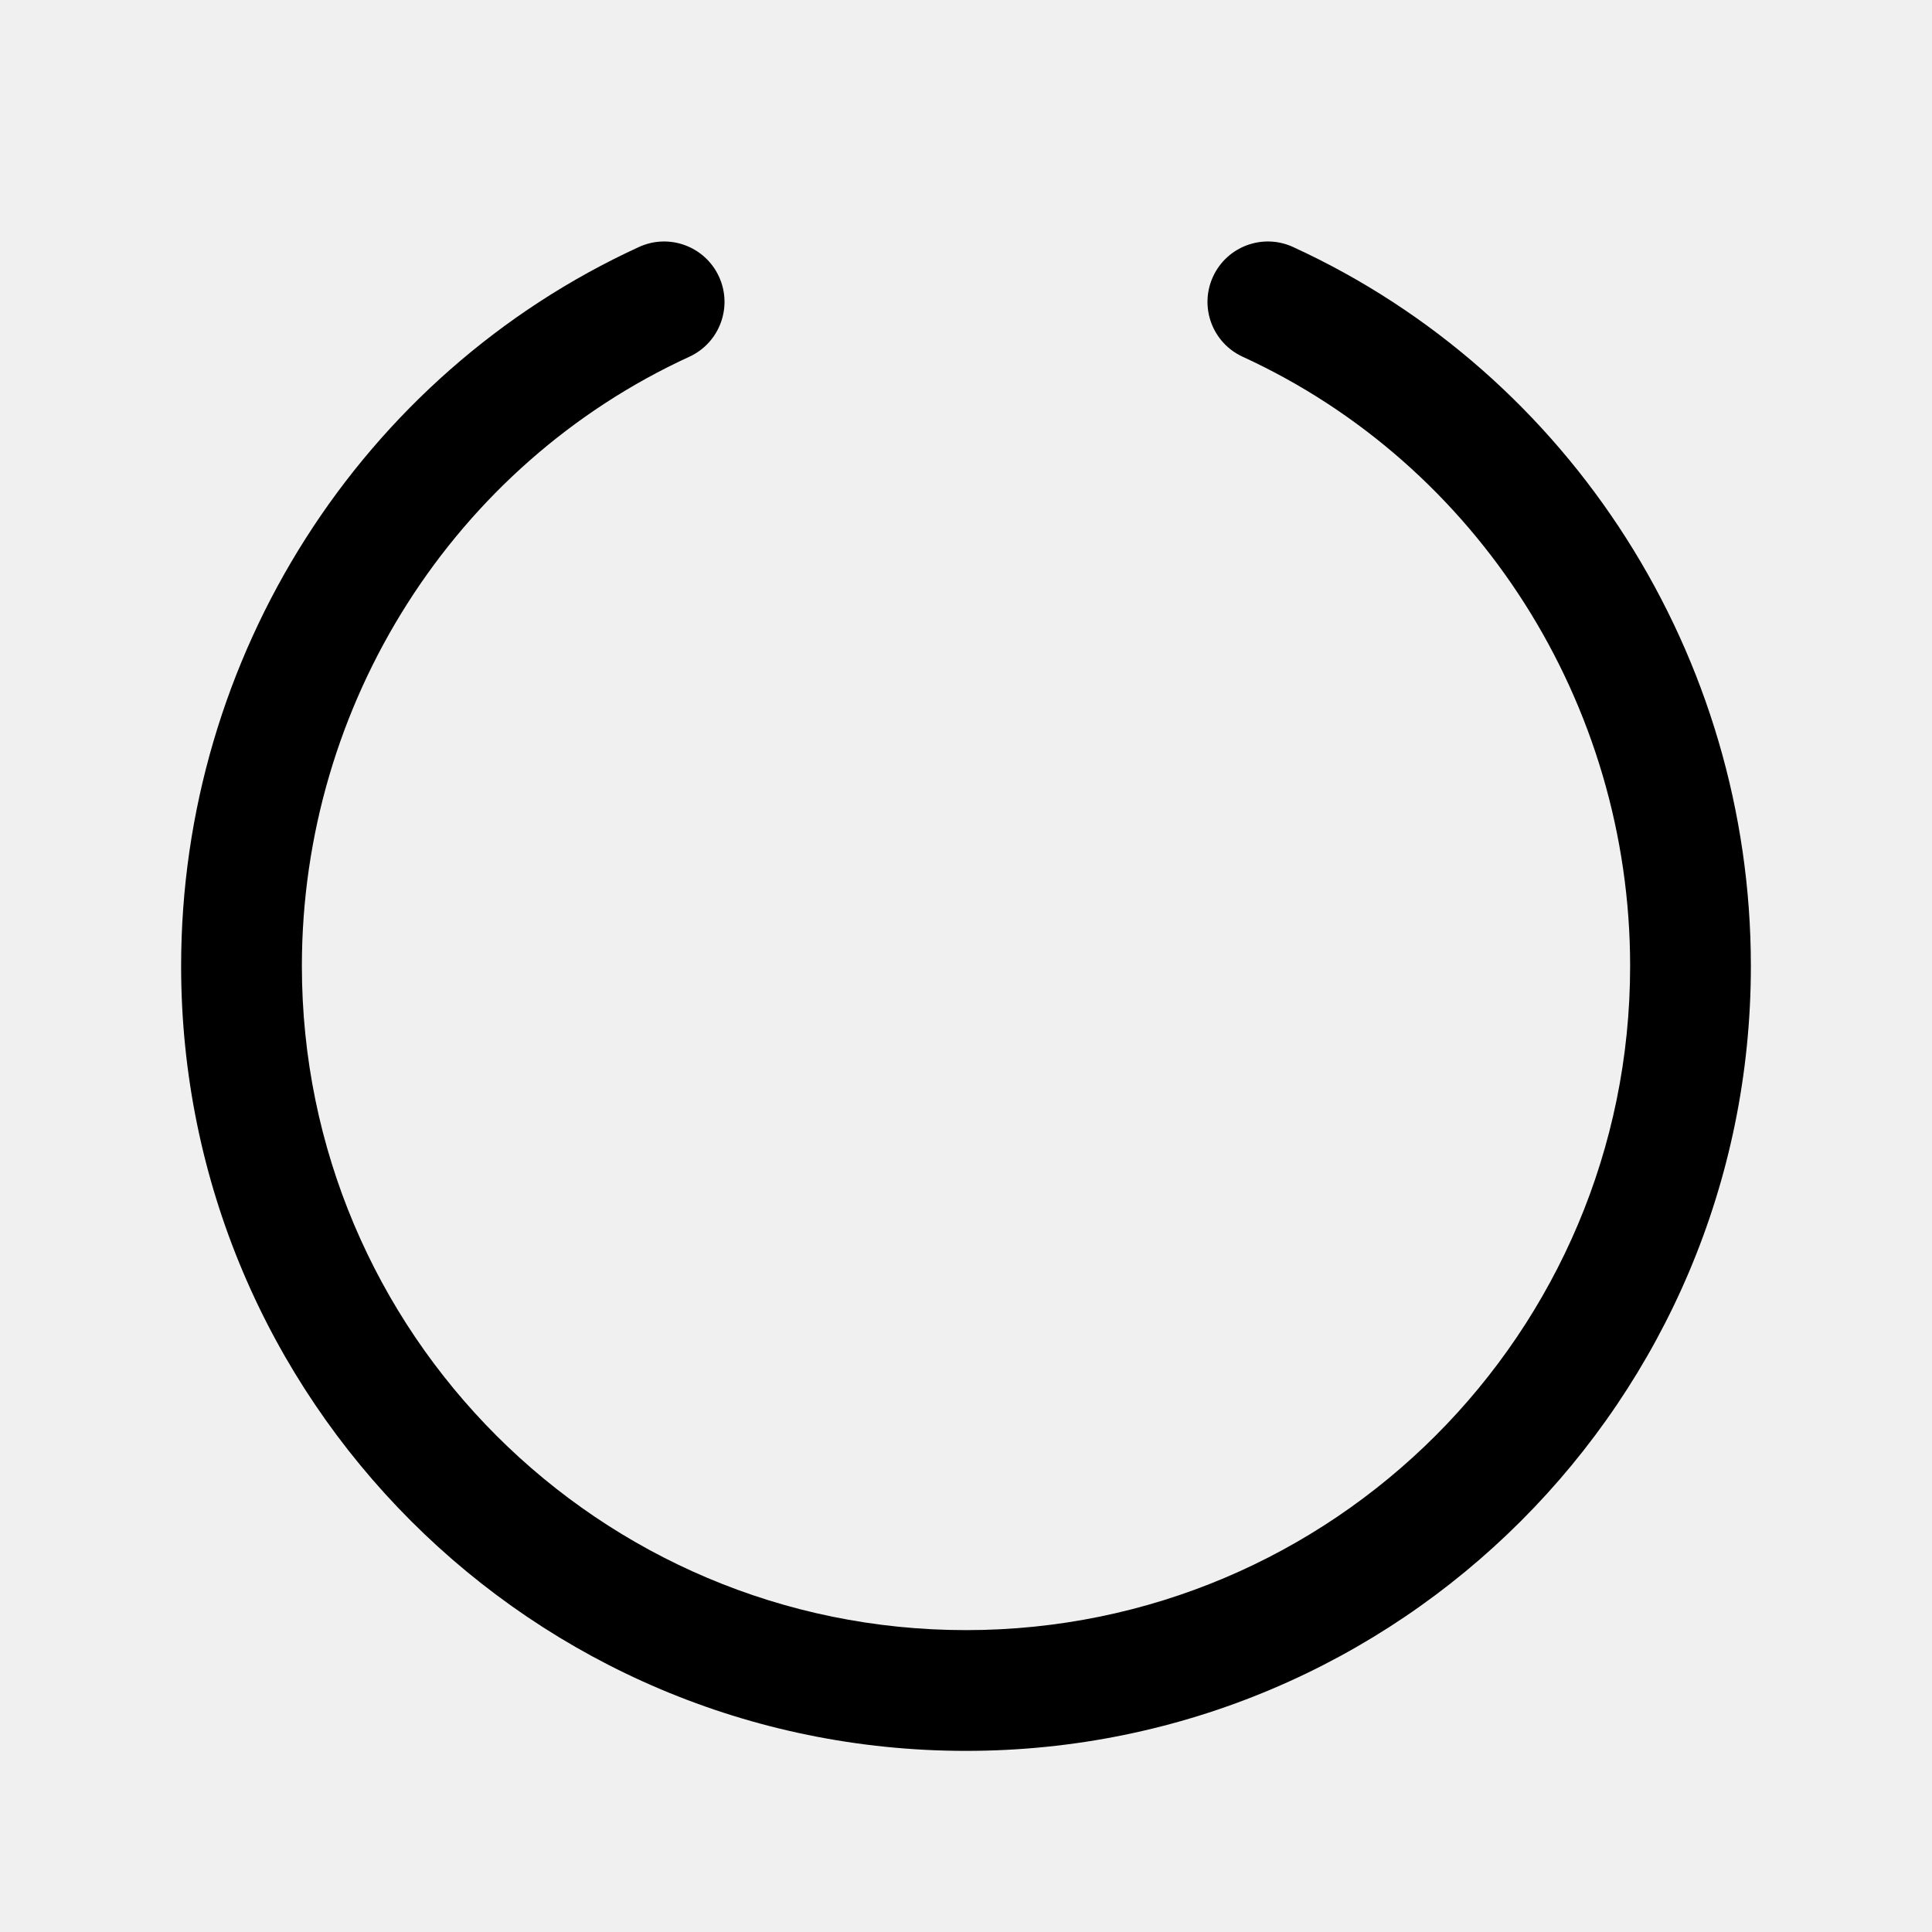
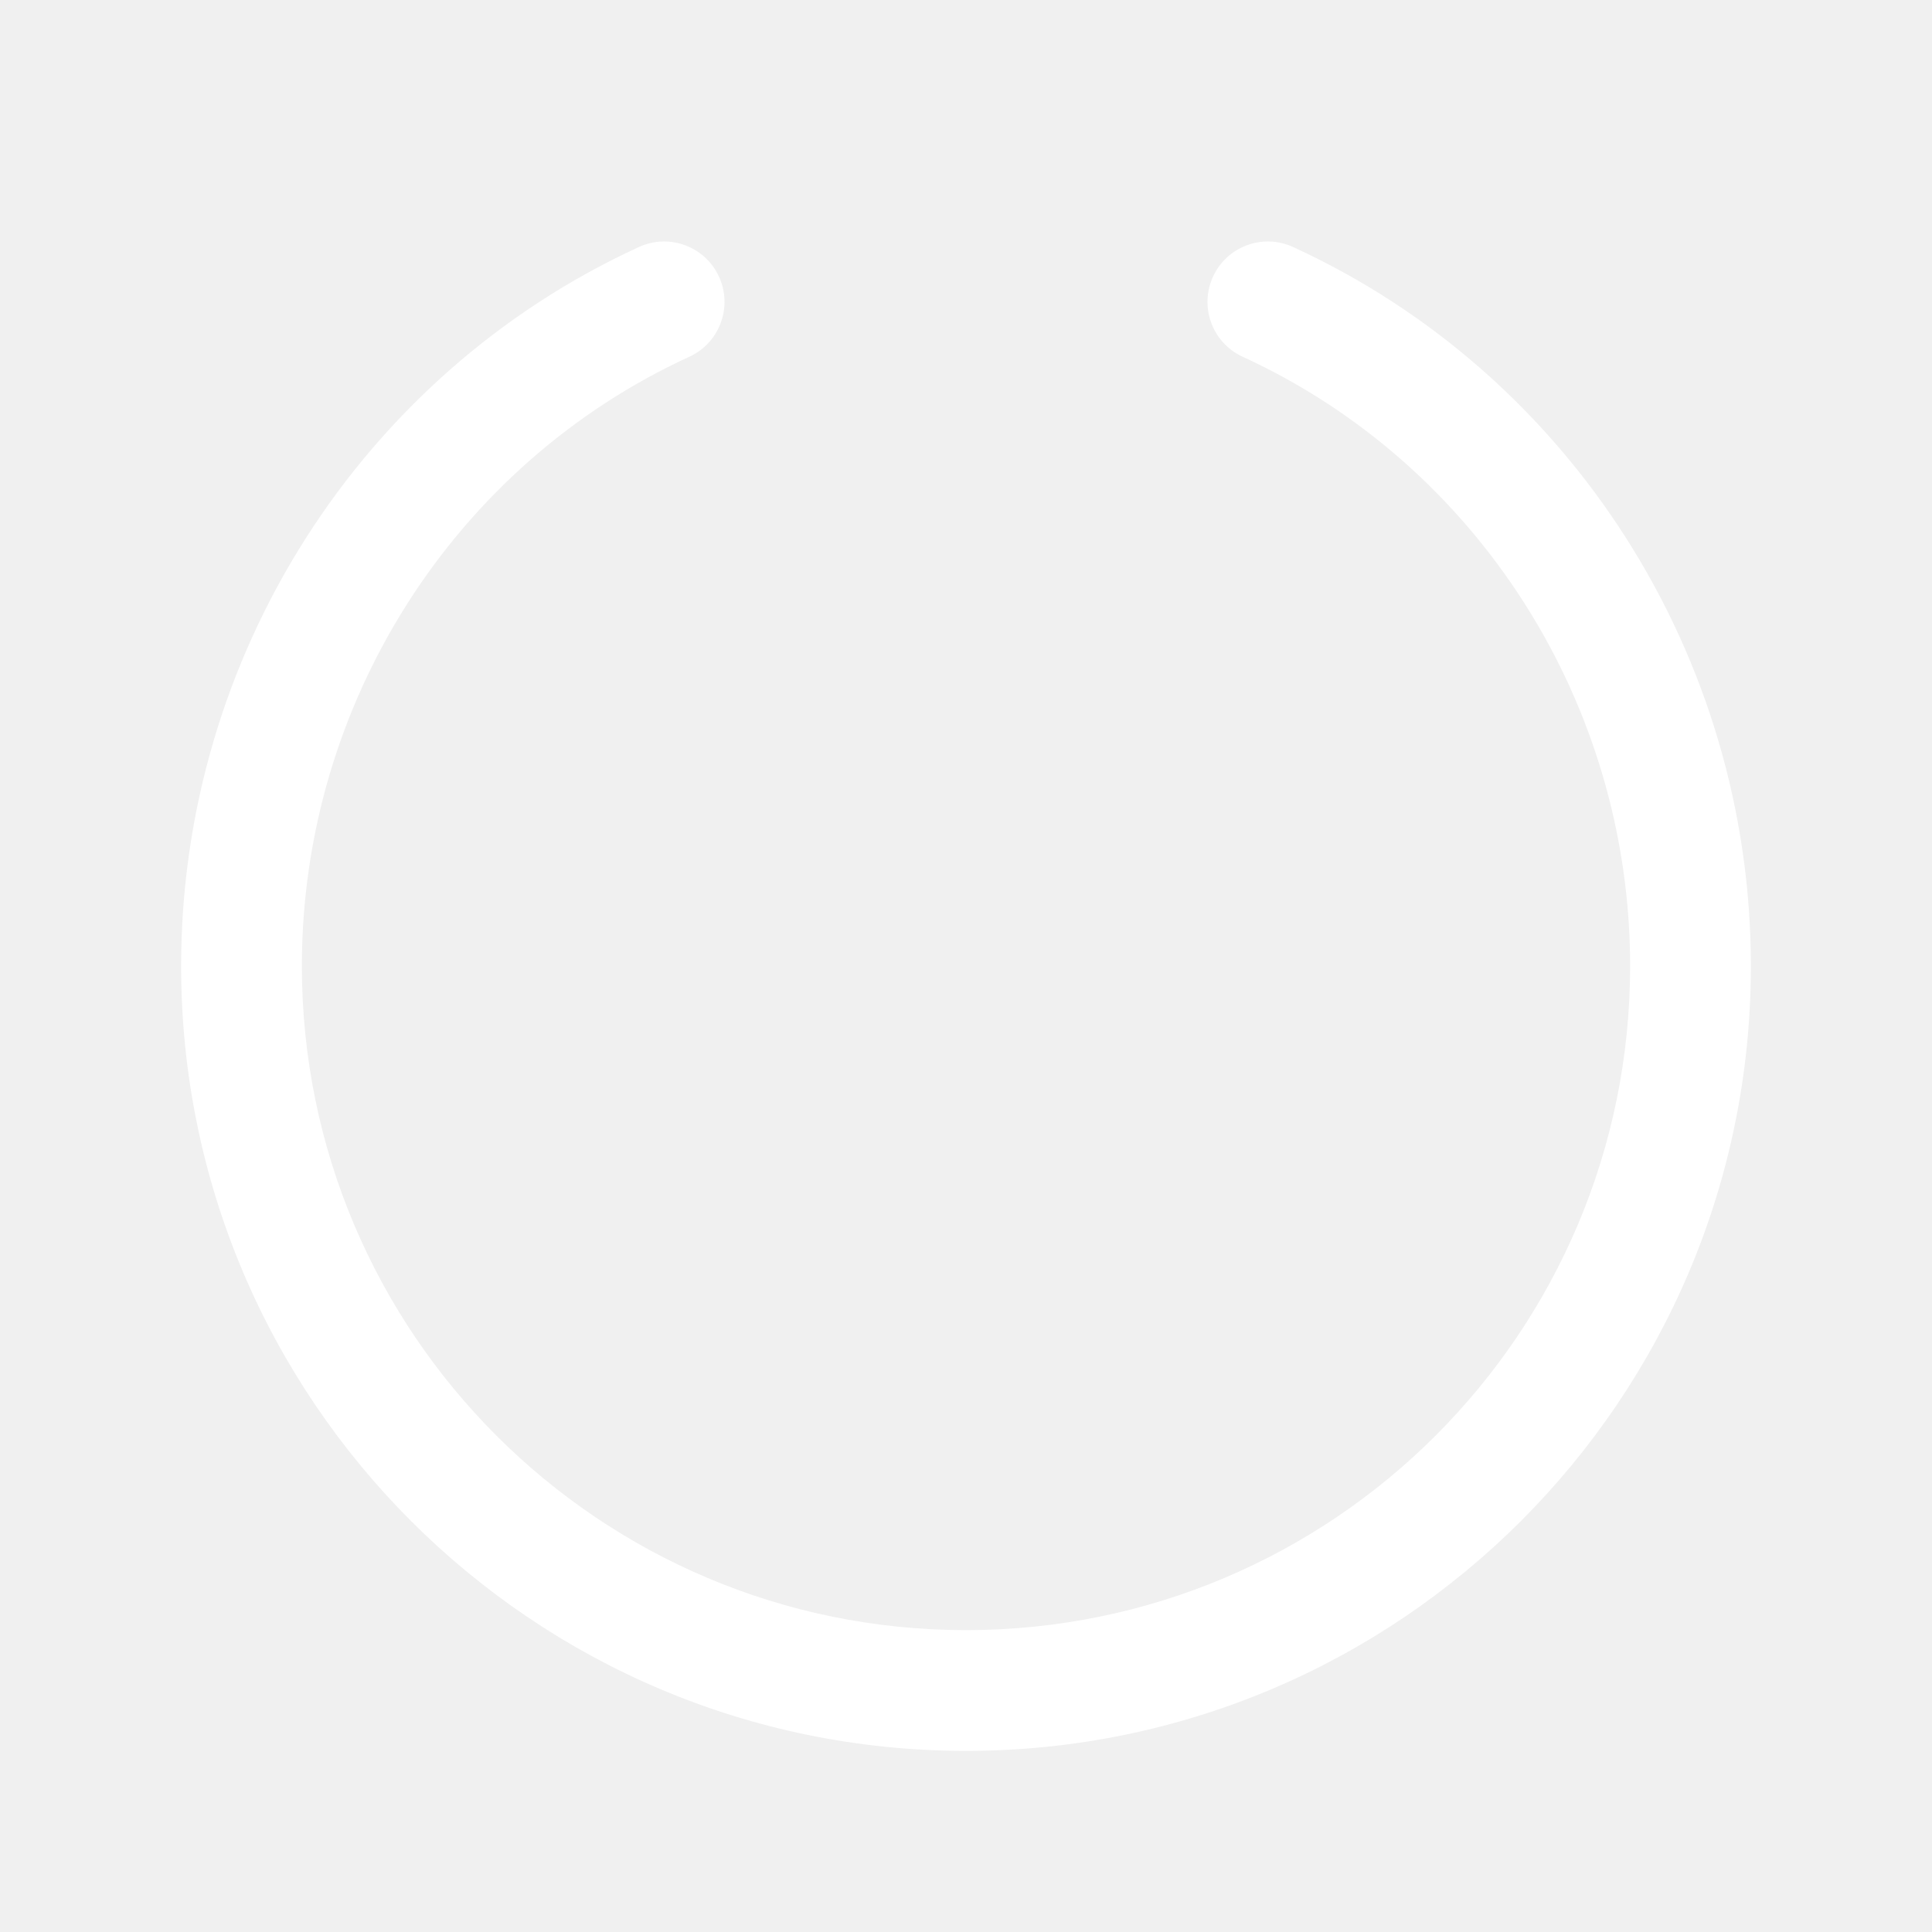
- <svg xmlns="http://www.w3.org/2000/svg" width="32" height="32" fill="#000000" viewBox="0 0 256 256">
+ <svg xmlns="http://www.w3.org/2000/svg" width="32" height="32" fill="white" viewBox="0 0 256 256">
  <path d="M232,128a104,104,0,0,1-208,0c0-41,23.81-78.36,60.66-95.27a8,8,0,0,1,6.68,14.54C60.15,61.59,40,93.27,40,128a88,88,0,0,0,176,0c0-34.73-20.15-66.41-51.34-80.73a8,8,0,0,1,6.68-14.54C208.19,49.64,232,87,232,128Z" />
</svg>
